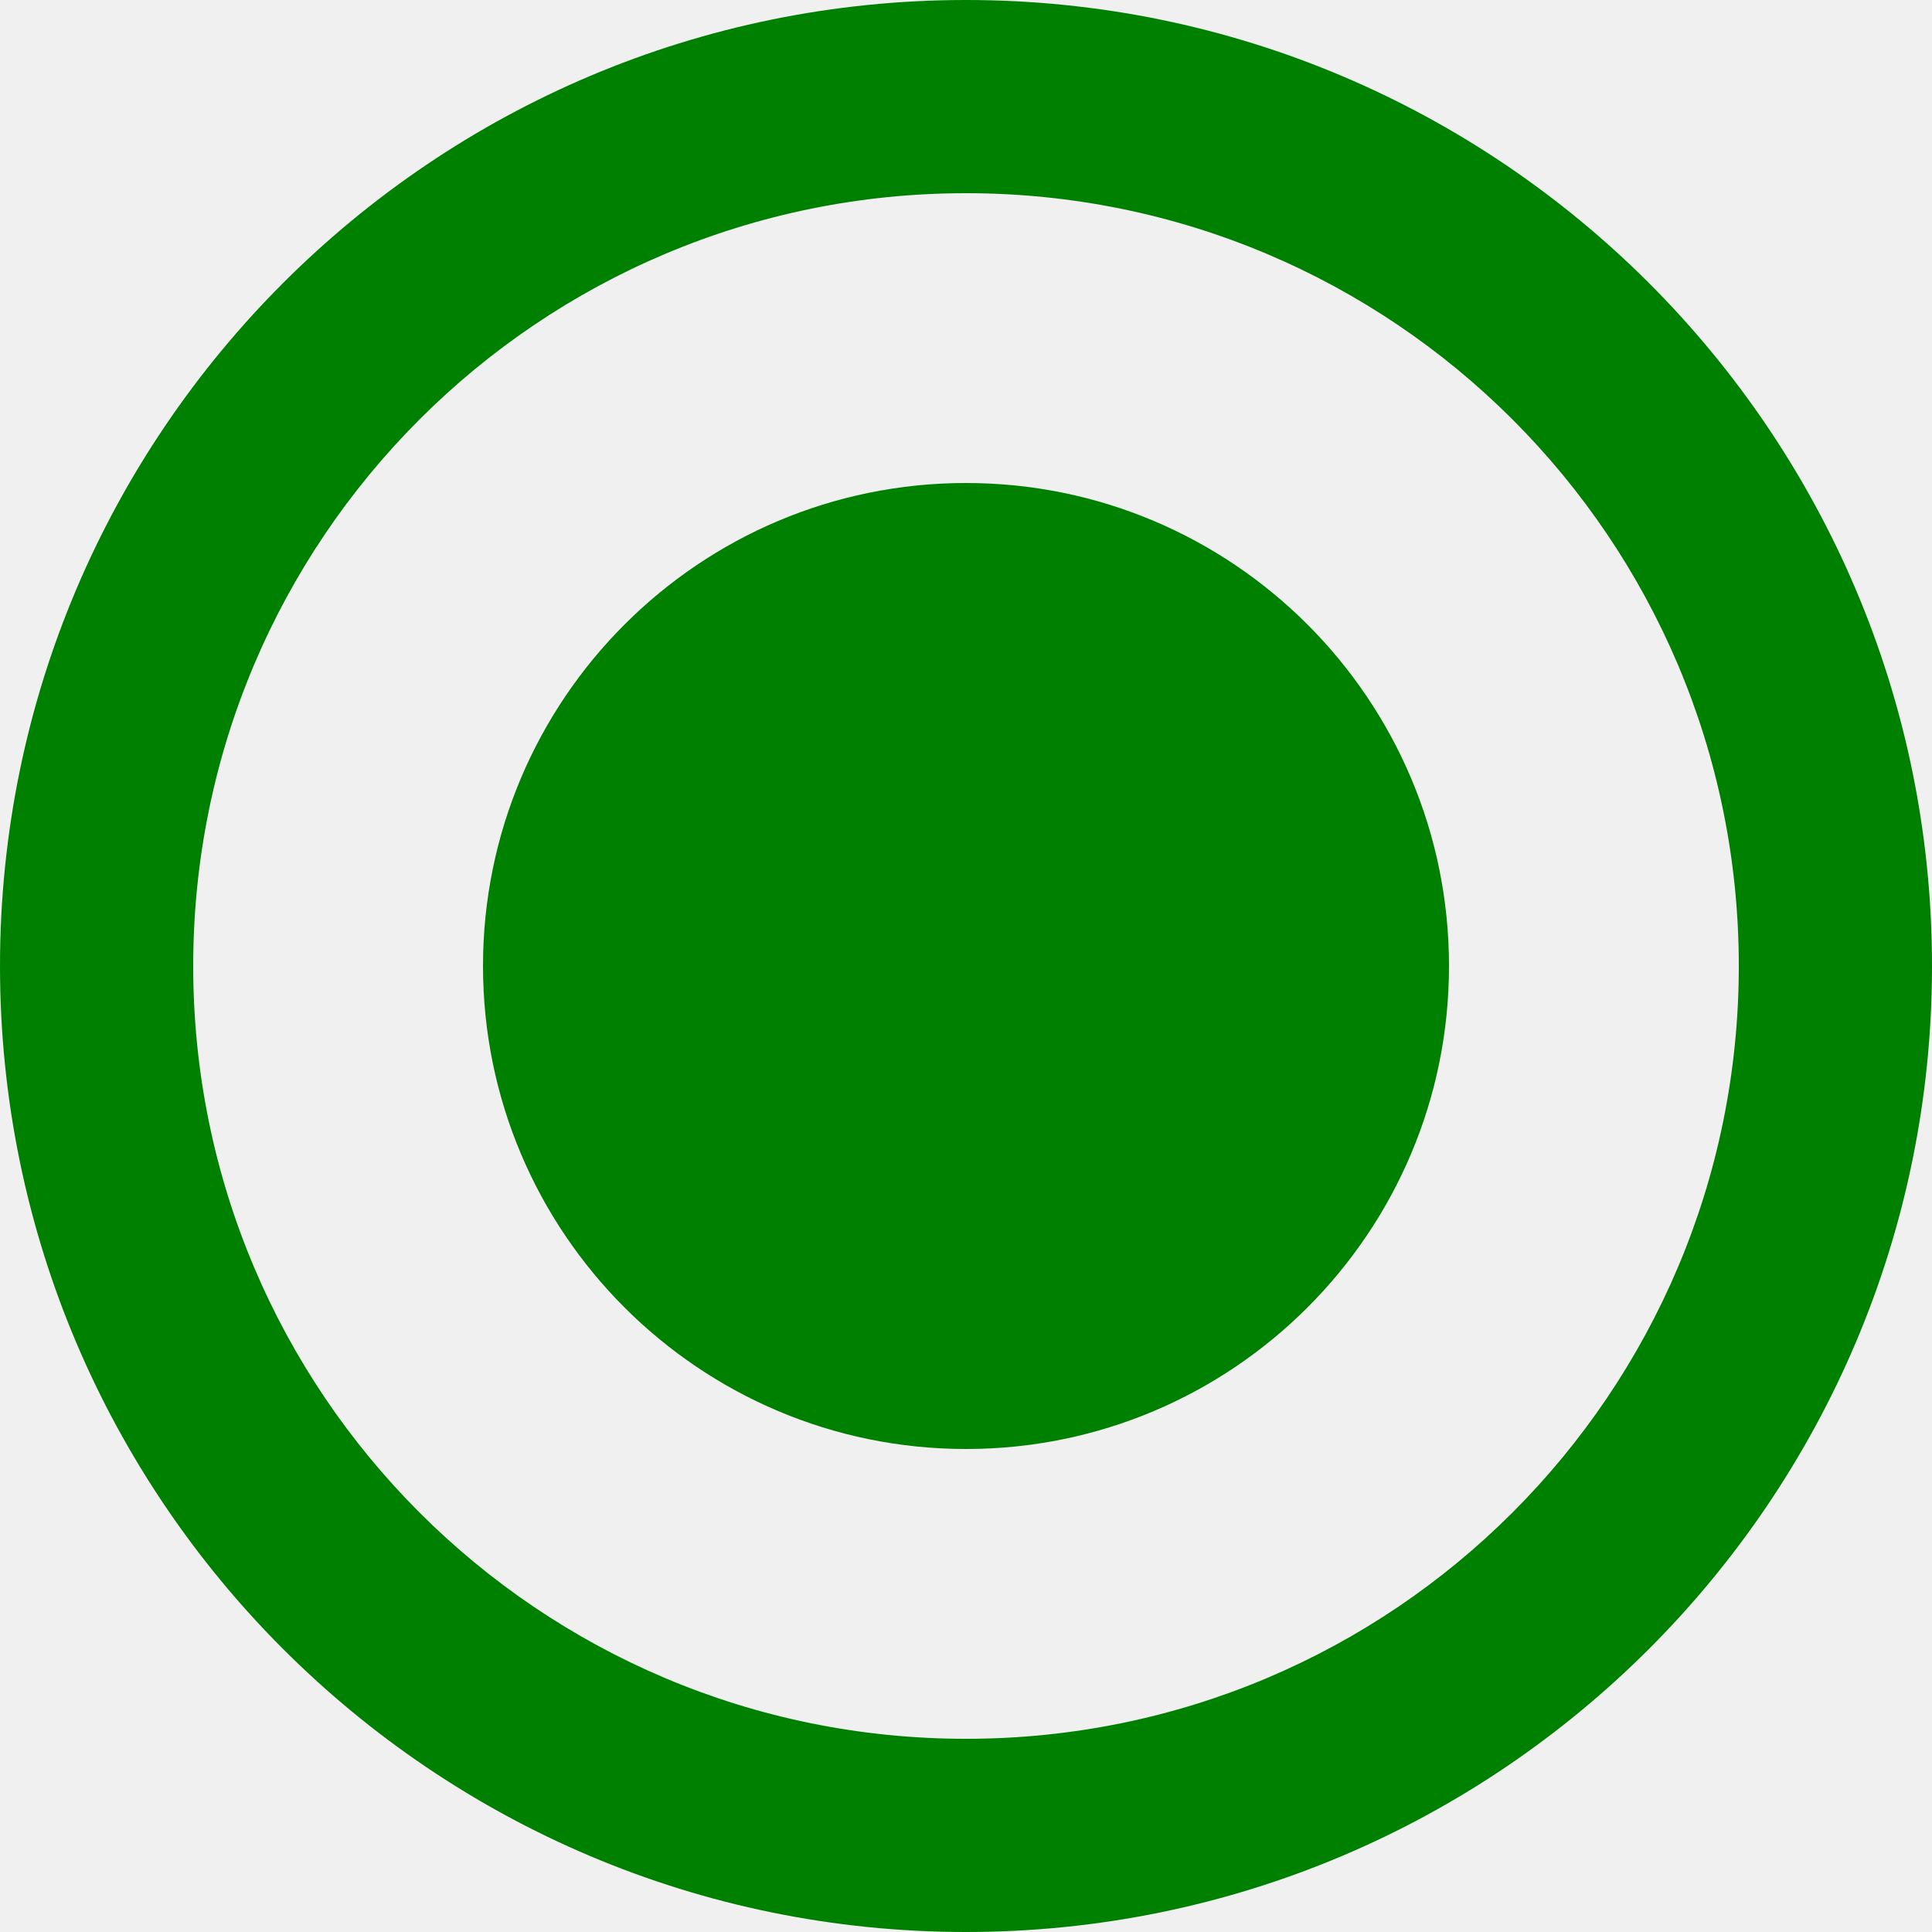
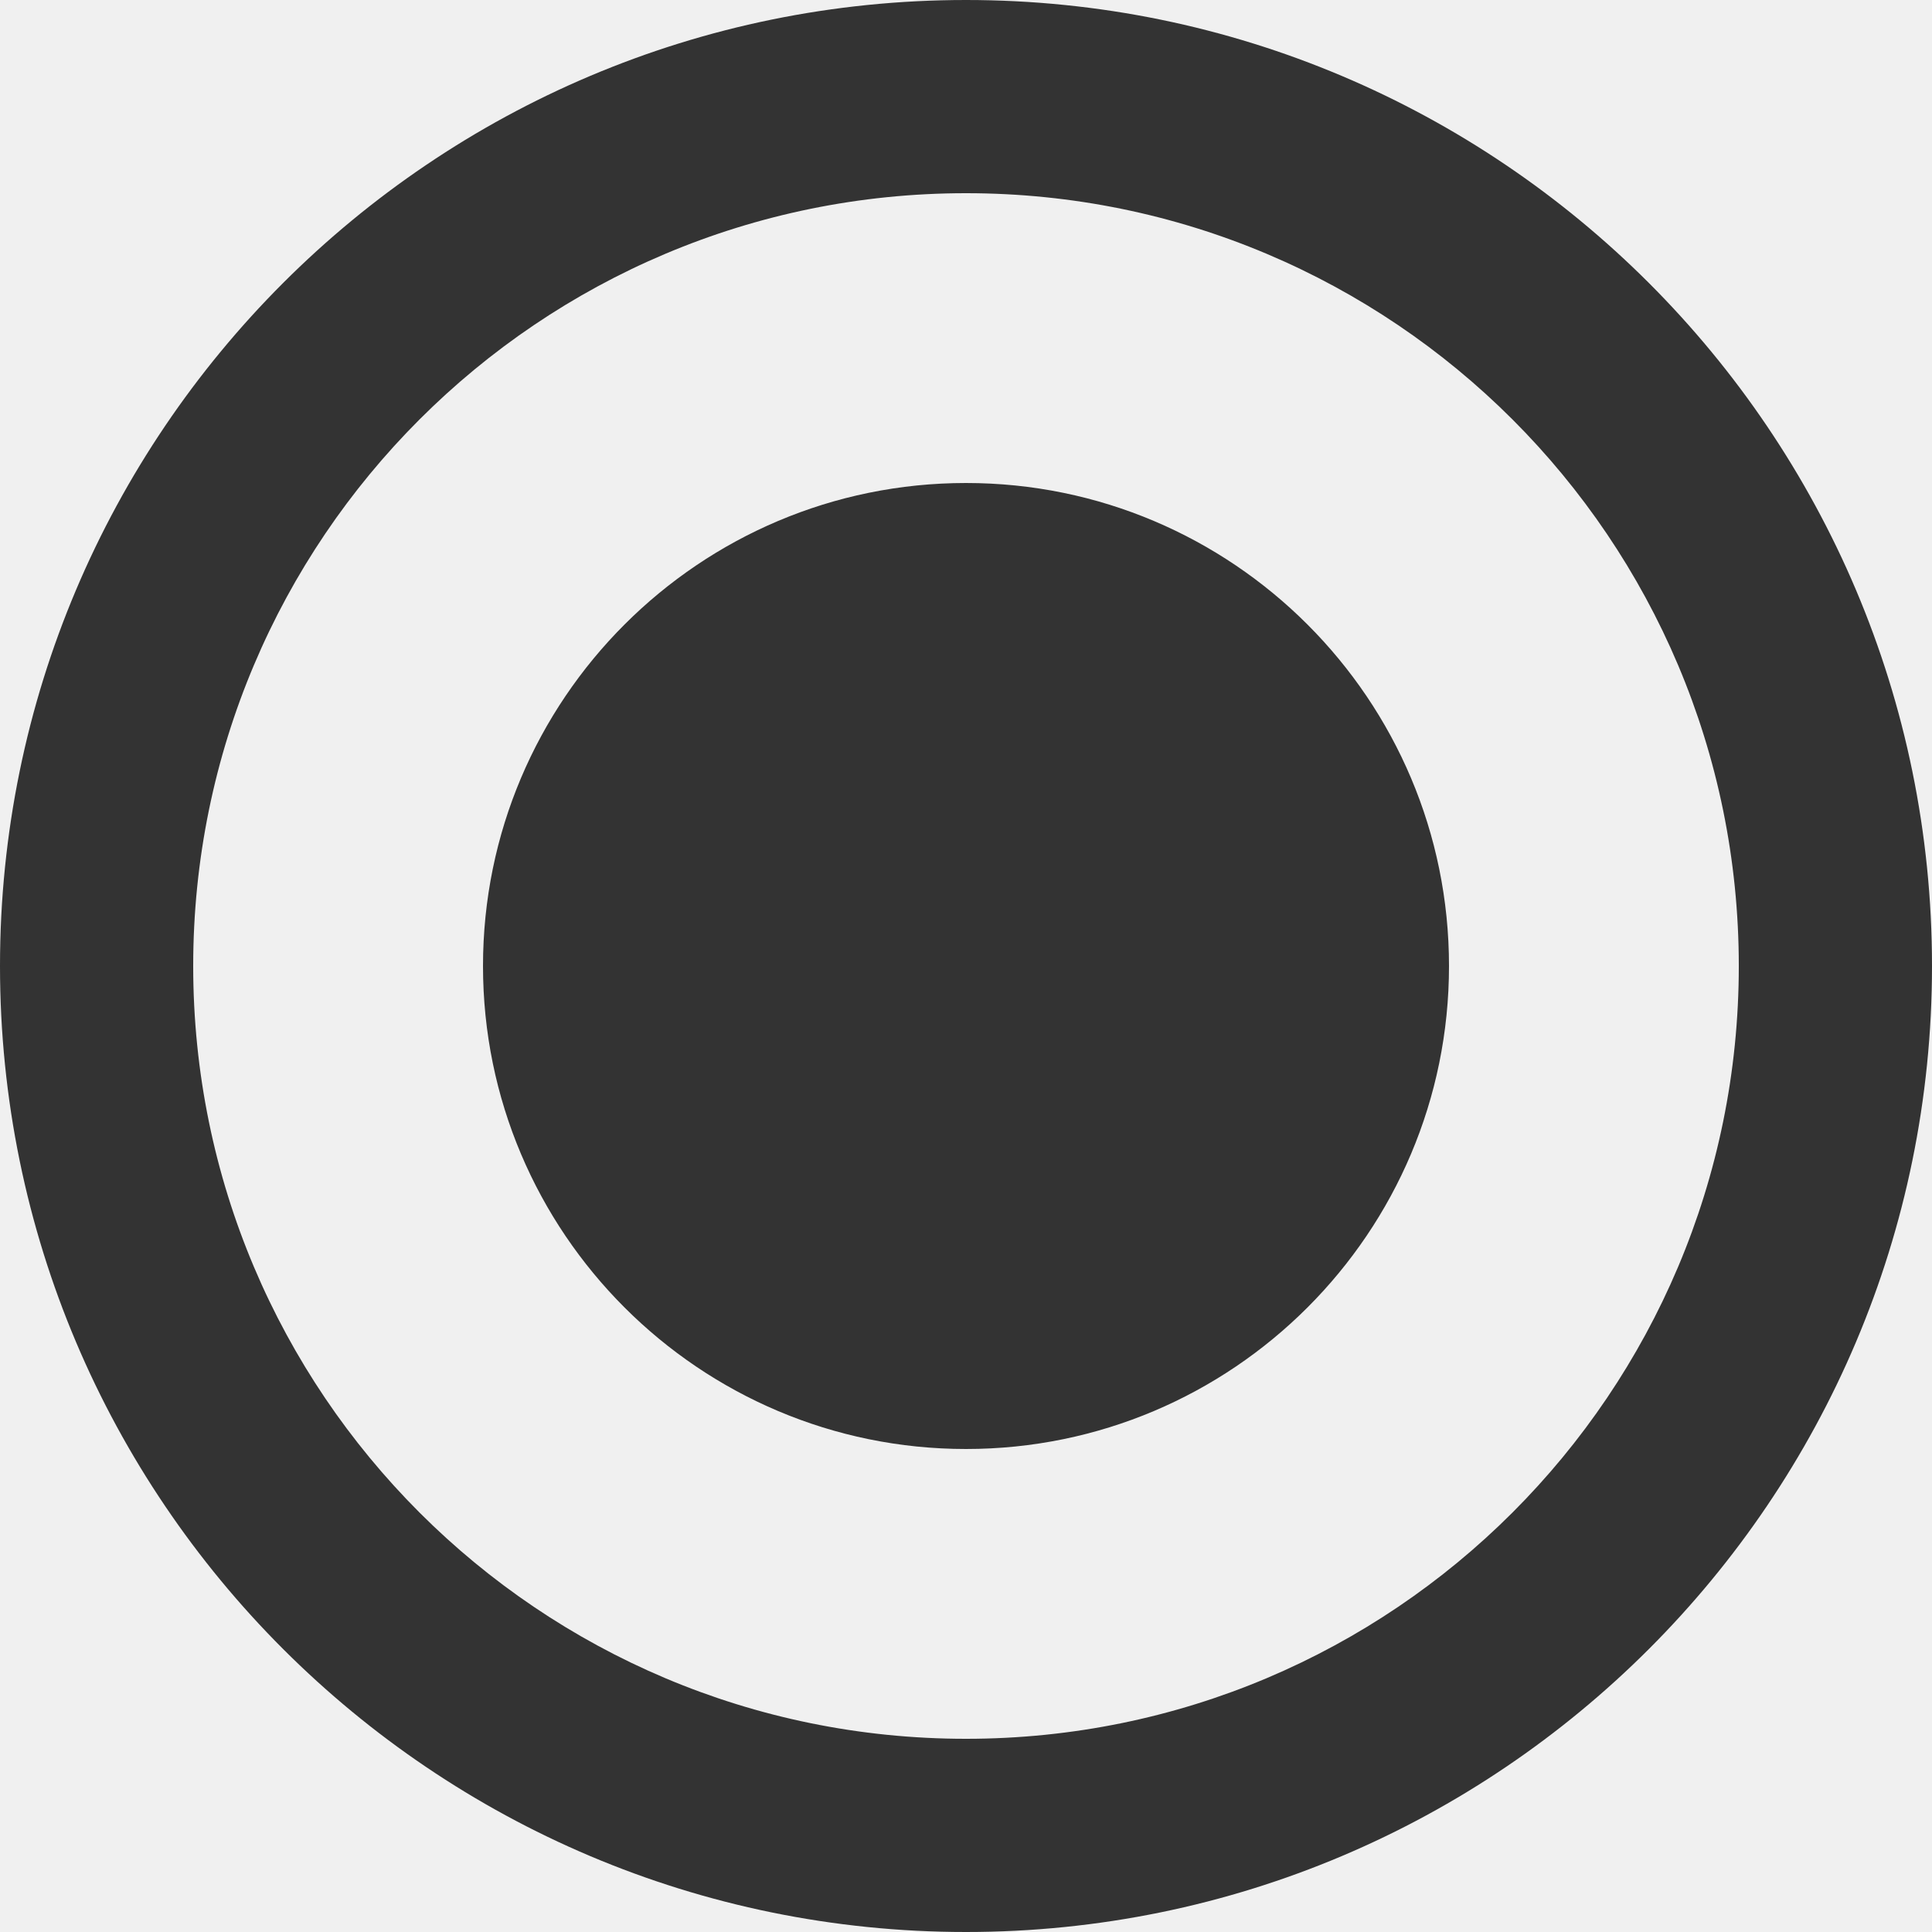
<svg xmlns="http://www.w3.org/2000/svg" width="64" height="64" viewBox="0 0 64 64" version="1.1" id="svg4">
  <defs id="defs8" />
-   <path fill="#ffffff" d="m 32,16 c -8.832,0 -16,7.168 -16,16 0,8.832 7.168,16 16,16 8.832,0 16,-7.168 16,-16 C 48,23.168 40.832,16 32,16 Z M 32,0 C 14.336,0 0,14.336 0,32 0,49.664 14.336,64 32,64 49.664,64 64,49.664 64,32 64,14.336 49.664,0 32,0 Z m 0,57.6 C 17.856,57.6 6.4,46.144 6.4,32 6.4,17.856 17.856,6.4 32,6.4 46.144,6.4 57.6,17.856 57.6,32 57.6,46.144 46.144,57.6 32,57.6 Z" id="path2" style="fill:#008000;stroke-width:3.2" />
+   <path fill="#ffffff" d="m 32,16 c -8.832,0 -16,7.168 -16,16 0,8.832 7.168,16 16,16 8.832,0 16,-7.168 16,-16 C 48,23.168 40.832,16 32,16 Z M 32,0 C 14.336,0 0,14.336 0,32 0,49.664 14.336,64 32,64 49.664,64 64,49.664 64,32 64,14.336 49.664,0 32,0 Z m 0,57.6 C 17.856,57.6 6.4,46.144 6.4,32 6.4,17.856 17.856,6.4 32,6.4 46.144,6.4 57.6,17.856 57.6,32 57.6,46.144 46.144,57.6 32,57.6 Z" id="path2" style="fill:#333333;stroke-width:3.2" />
</svg>
